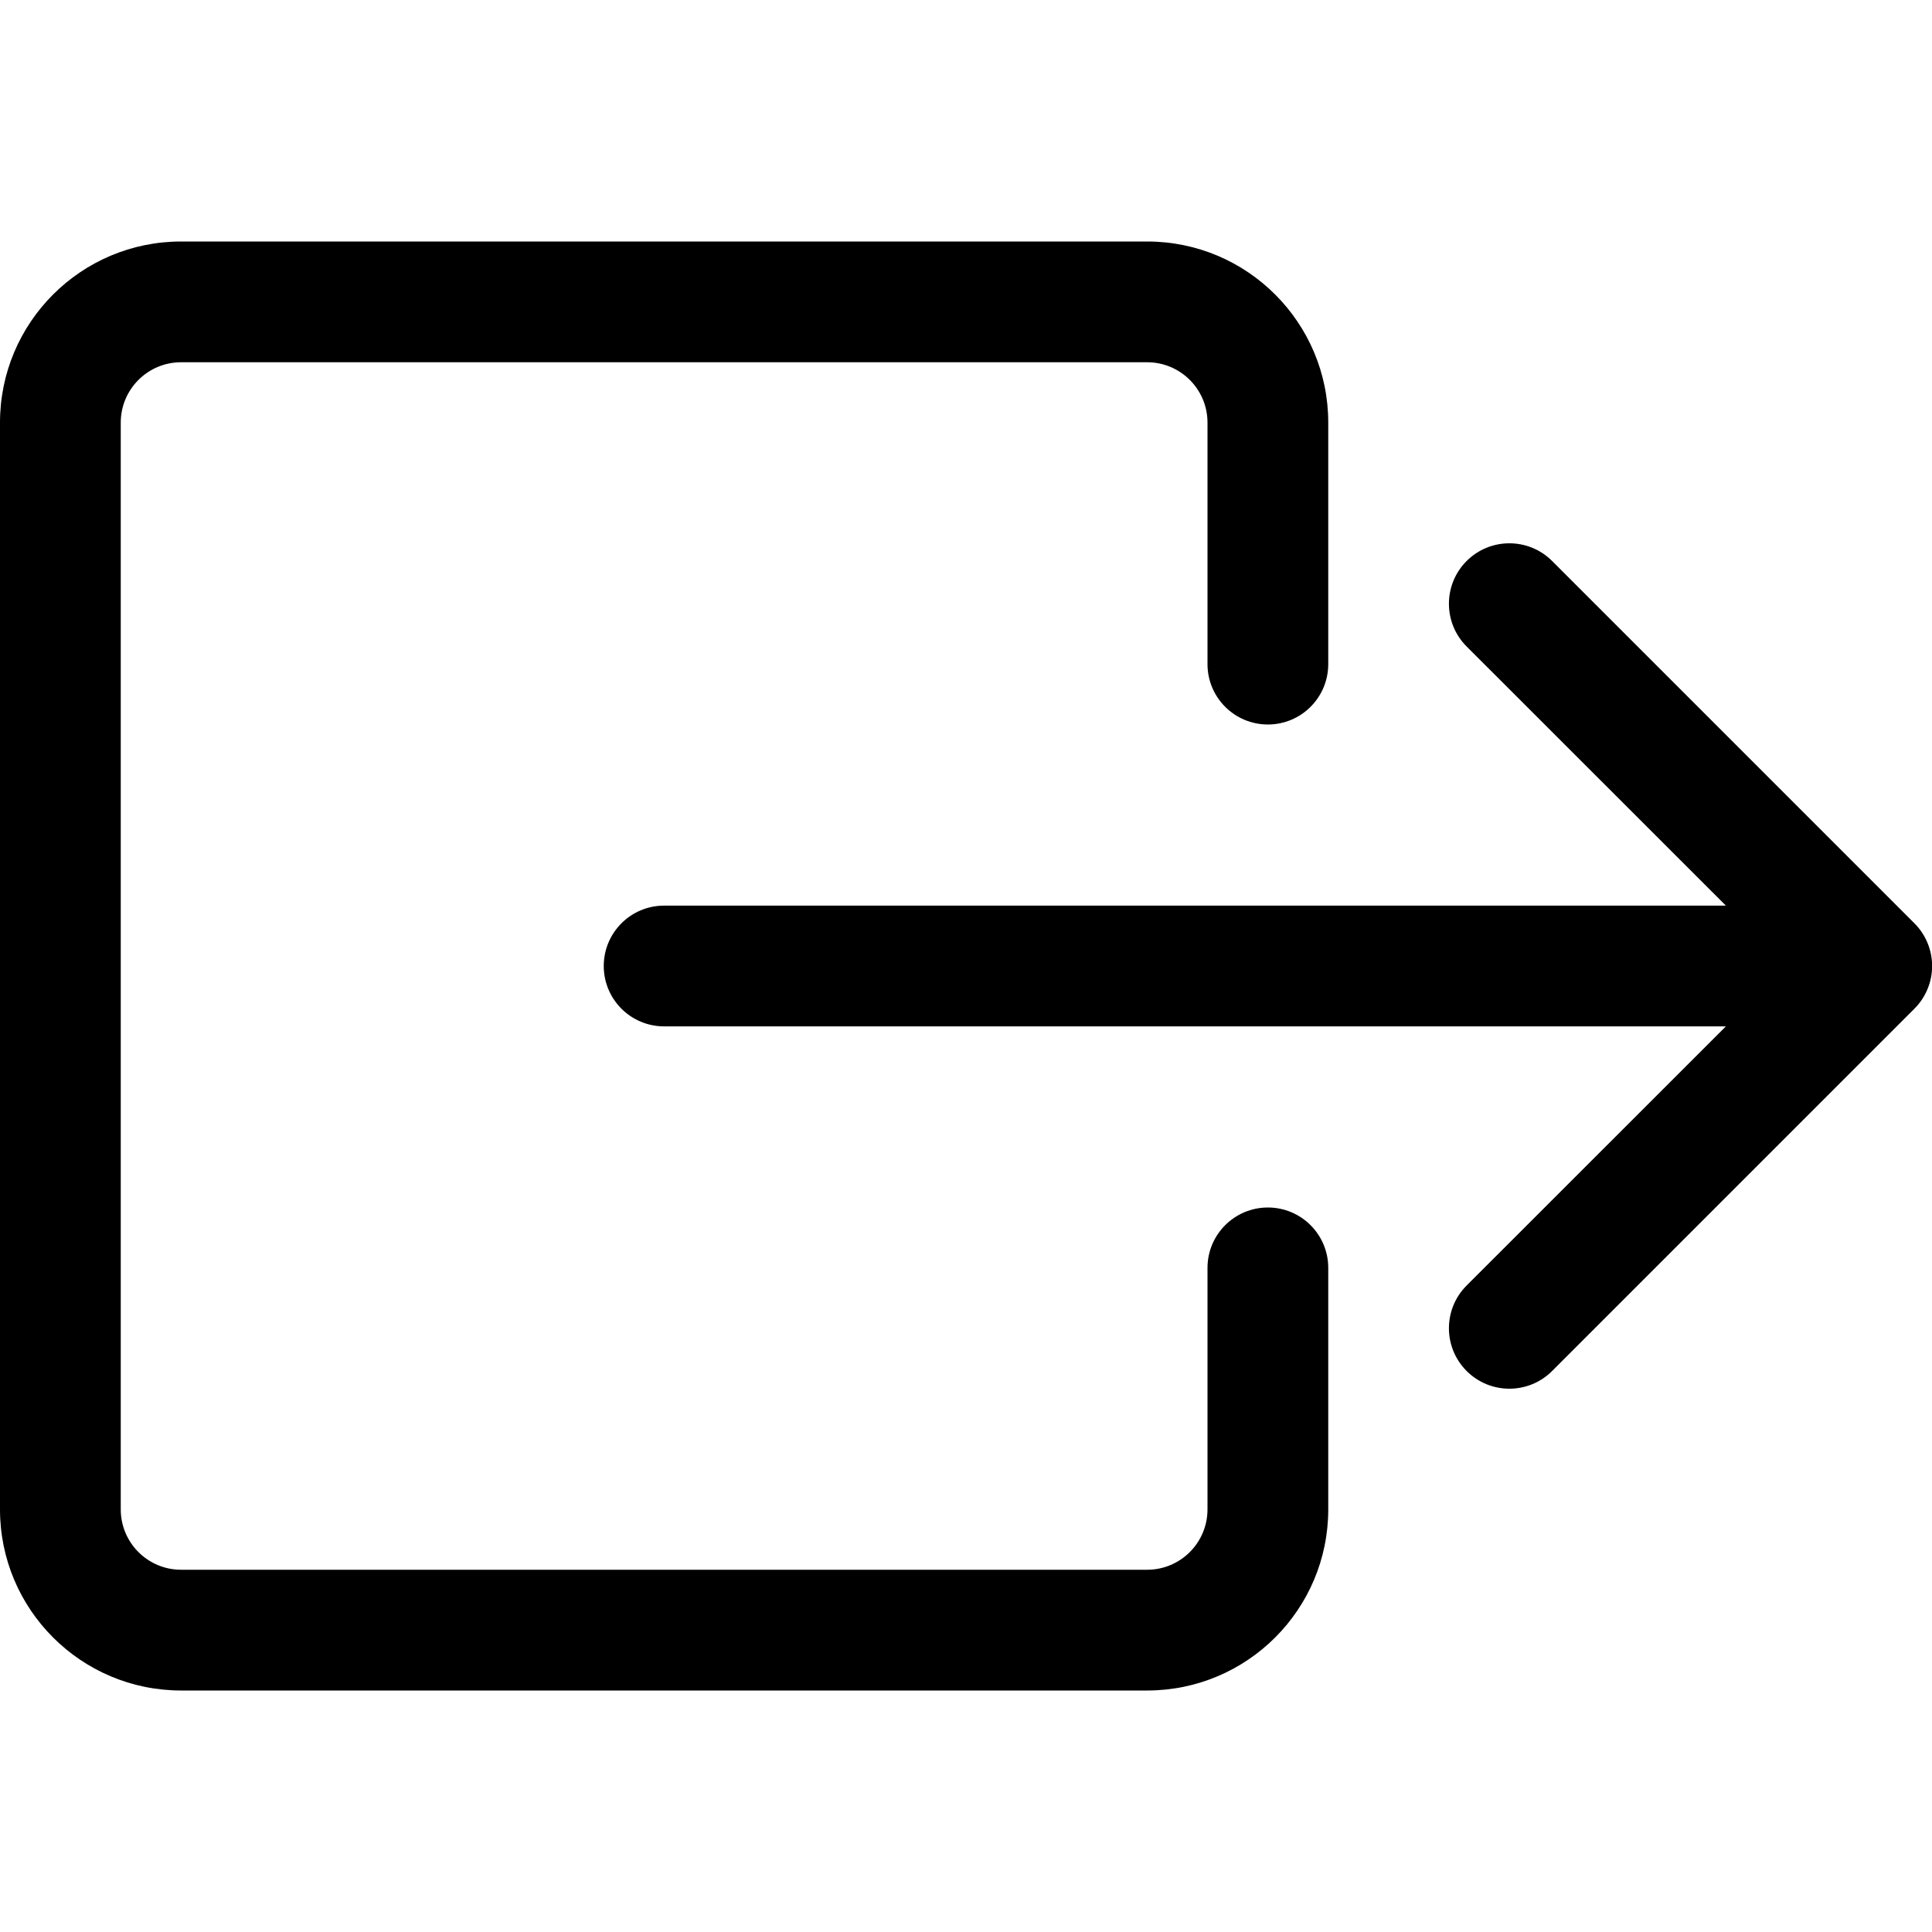
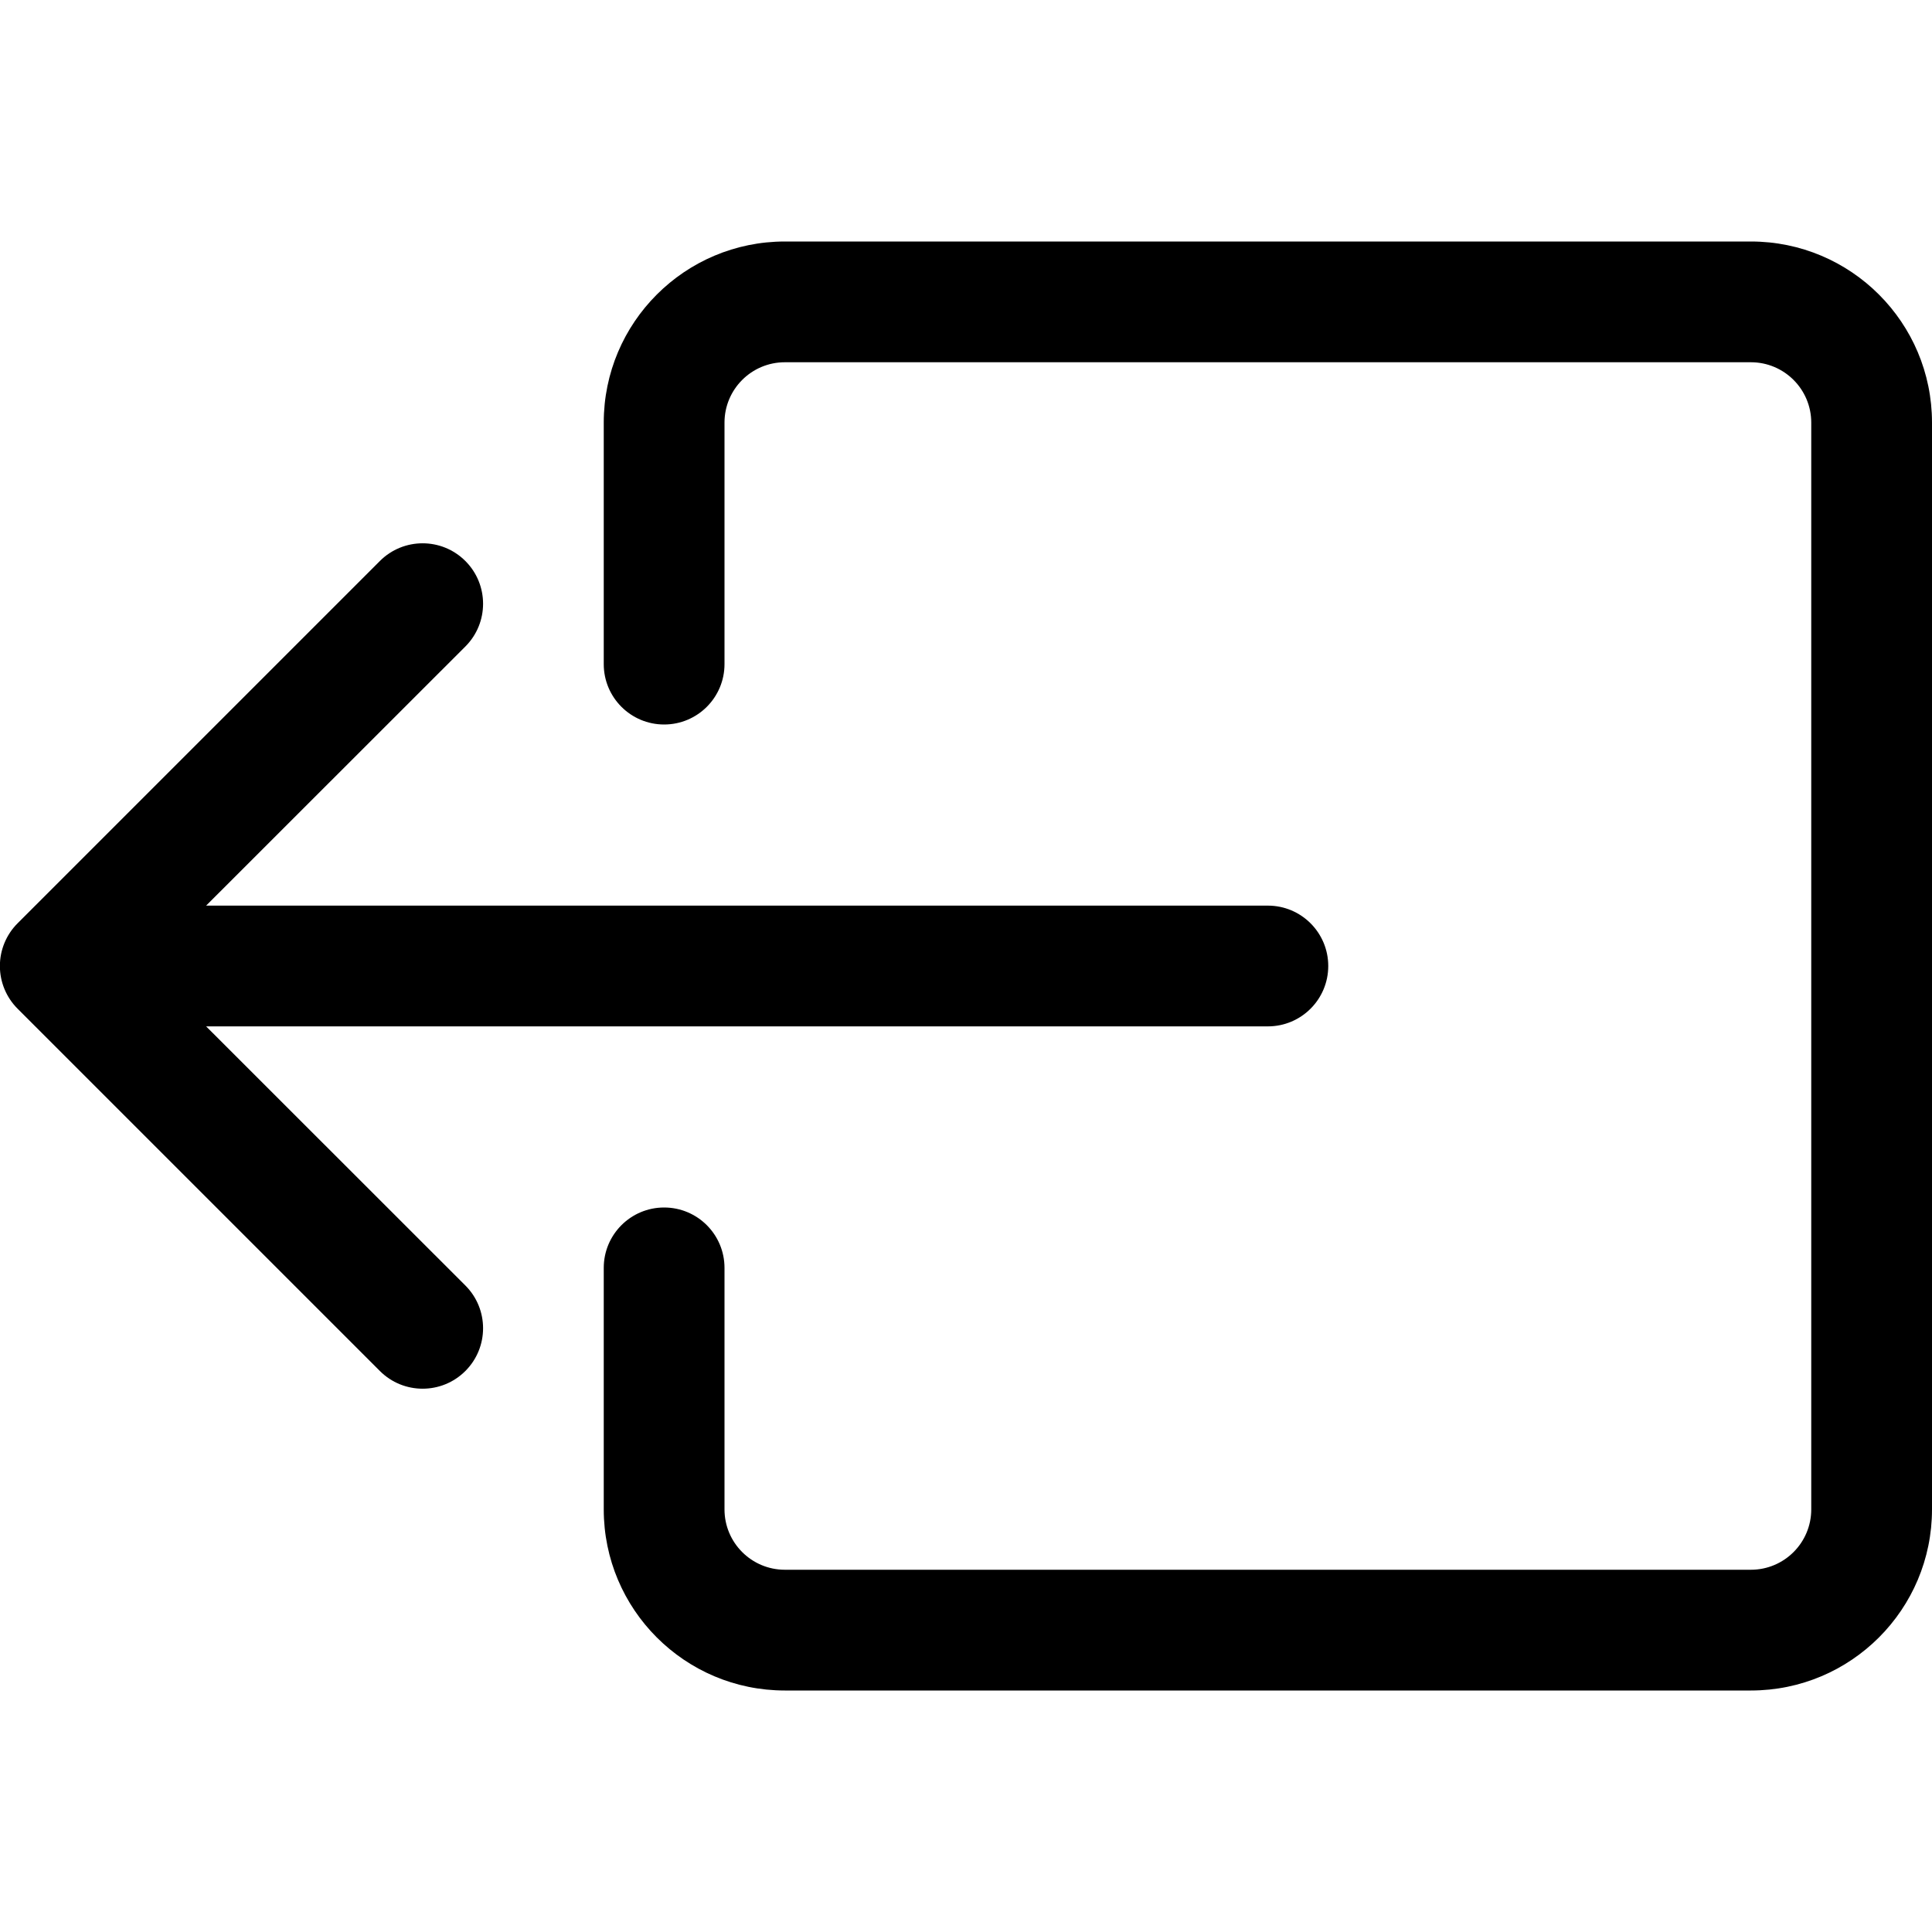
- <svg xmlns="http://www.w3.org/2000/svg" width="16" height="16" fill="currentColor" class="bi bi-box-arrow-right" viewBox="0 0 16 16">
-   <path fill-rule="evenodd" d="M10 12.5a.5.5 0 0 1-.5.5h-8a.5.5 0 0 1-.5-.5v-9a.5.5 0 0 1 .5-.5h8a.5.5 0 0 1 .5.5v2a.5.5 0 0 0 1 0v-2A1.5 1.5 0 0 0 9.5 2h-8A1.5 1.5 0 0 0 0 3.5v9A1.5 1.5 0 0 0 1.5 14h8a1.5 1.5 0 0 0 1.5-1.5v-2a.5.5 0 0 0-1 0z" />
-   <path fill-rule="evenodd" d="M15.854 8.354a.5.5 0 0 0 0-.708l-3-3a.5.5 0 0 0-.708.708L14.293 7.5H5.5a.5.5 0 0 0 0 1h8.793l-2.147 2.146a.5.5 0 0 0 .708.708z" />
+ <svg xmlns="http://www.w3.org/2000/svg" width="16" height="16" fill="currentColor" class="bi bi-box-arrow-left" viewBox="0 0 16 16">
+   <path fill-rule="evenodd" d="M6 12.5a.5.5 0 0 0 .5.5h8a.5.5 0 0 0 .5-.5v-9a.5.5 0 0 0-.5-.5h-8a.5.5 0 0 0-.5.5v2a.5.5 0 0 1-1 0v-2A1.5 1.5 0 0 1 6.5 2h8A1.5 1.5 0 0 1 16 3.5v9a1.5 1.5 0 0 1-1.5 1.5h-8A1.5 1.5 0 0 1 5 12.5v-2a.5.5 0 0 1 1 0z" />
+   <path fill-rule="evenodd" d="M.146 8.354a.5.5 0 0 1 0-.708l3-3a.5.5 0 1 1 .708.708L1.707 7.5H10.5a.5.5 0 0 1 0 1H1.707l2.147 2.146a.5.5 0 0 1-.708.708z" />
</svg>
